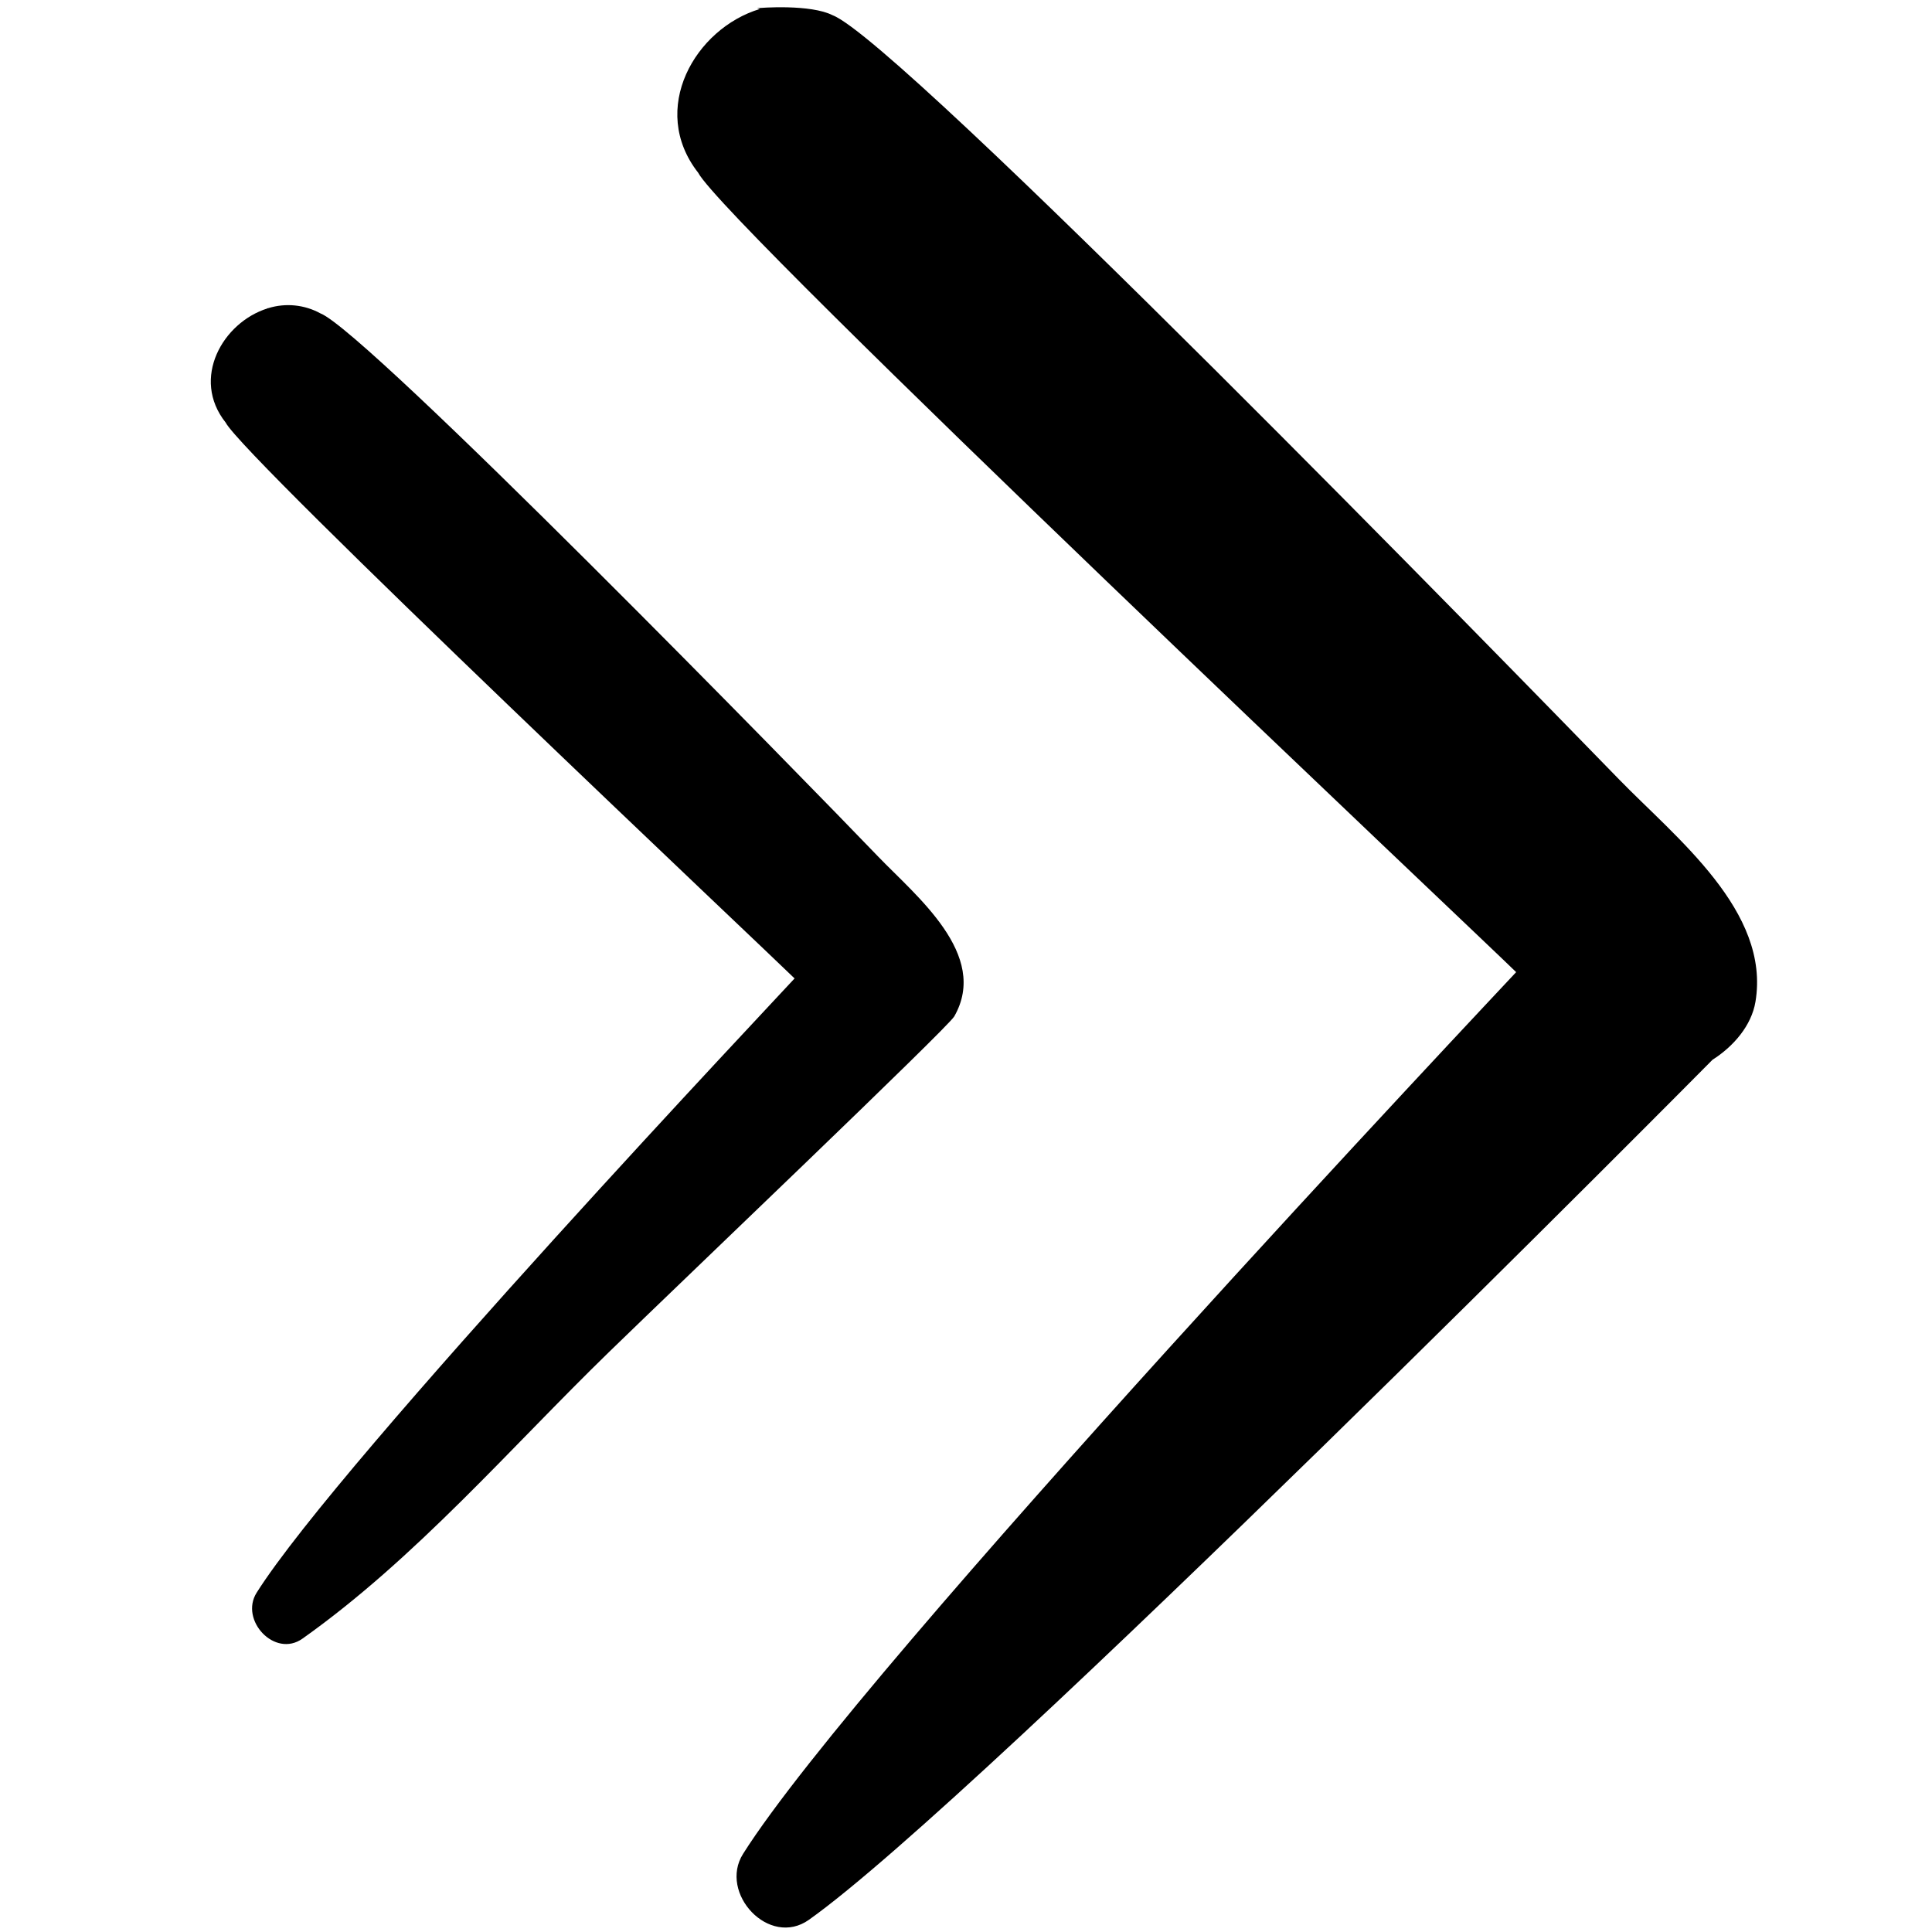
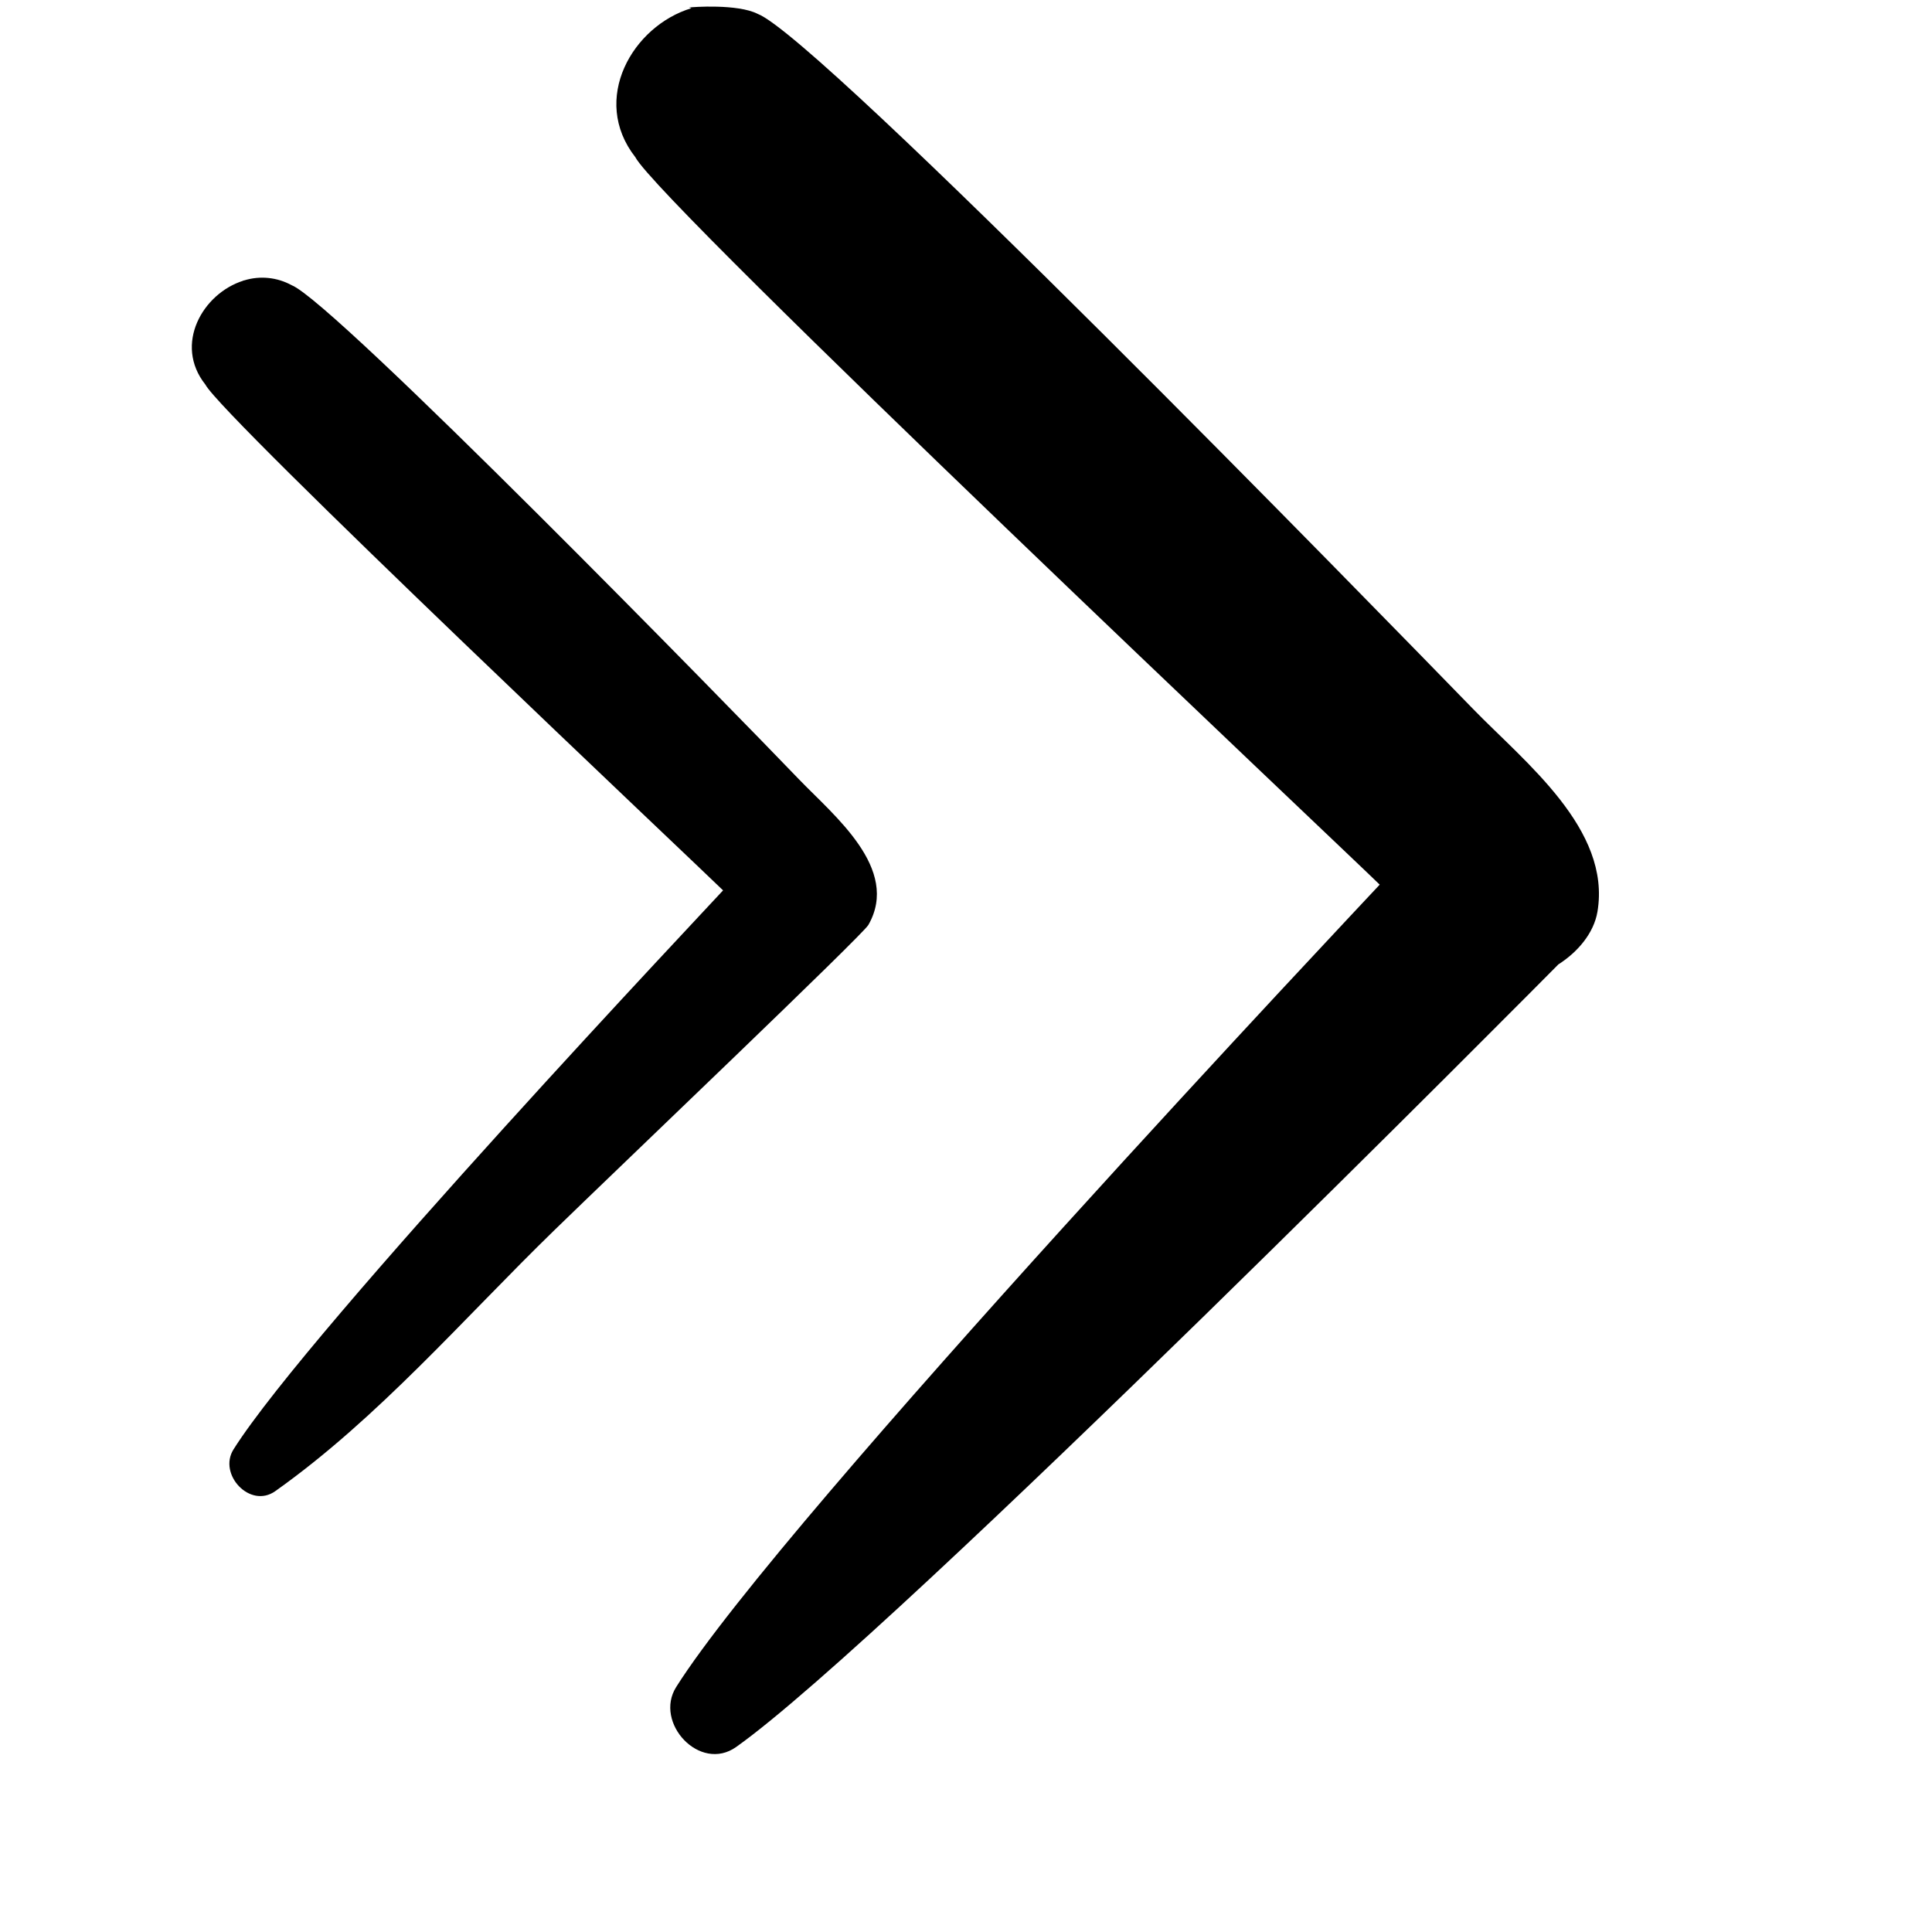
- <svg xmlns="http://www.w3.org/2000/svg" height="91" width="91">
+ <svg xmlns="http://www.w3.org/2000/svg" height="91" width="91" viewBox="0 0 100 100">
  <path d="M37.426 46.086c-.342.391-21.391 22.668-25.339 28.934-.811 1.288.854 3.089 2.16 2.162 5.325-3.774 9.769-8.958 14.438-13.499C32.09 60.37 44.642 48.41 44.947 47.874c1.665-2.913-1.797-5.667-3.589-7.533-3.281-3.418-24.095-24.74-26.263-25.579a3.165 3.165 0 00-2.454-.249c-.021.004-.041.004-.062.009.007 0 .014.002.022.004-2.111.66-3.619 3.302-1.973 5.376.86 1.668 25.75 25.145 26.798 26.184z" />
  <path d="M39.215.717c3.154 1.191 32.3 31.116 37.038 35.986 2.691 2.769 7.148 6.22 6.431 10.486-.188 1.117-1.03 2.097-2.023 2.728-.367.375-34.475 34.777-42.558 40.507-1.877 1.332-4.268-1.257-3.104-3.104 5.551-8.81 35.755-40.814 36.414-41.531-1.396-1.384-37.272-35.233-38.53-37.656-2.339-2.993-.142-6.791 2.905-7.709L35.665.39c.153-.029 2.523-.198 3.55.327z" />
</svg>
